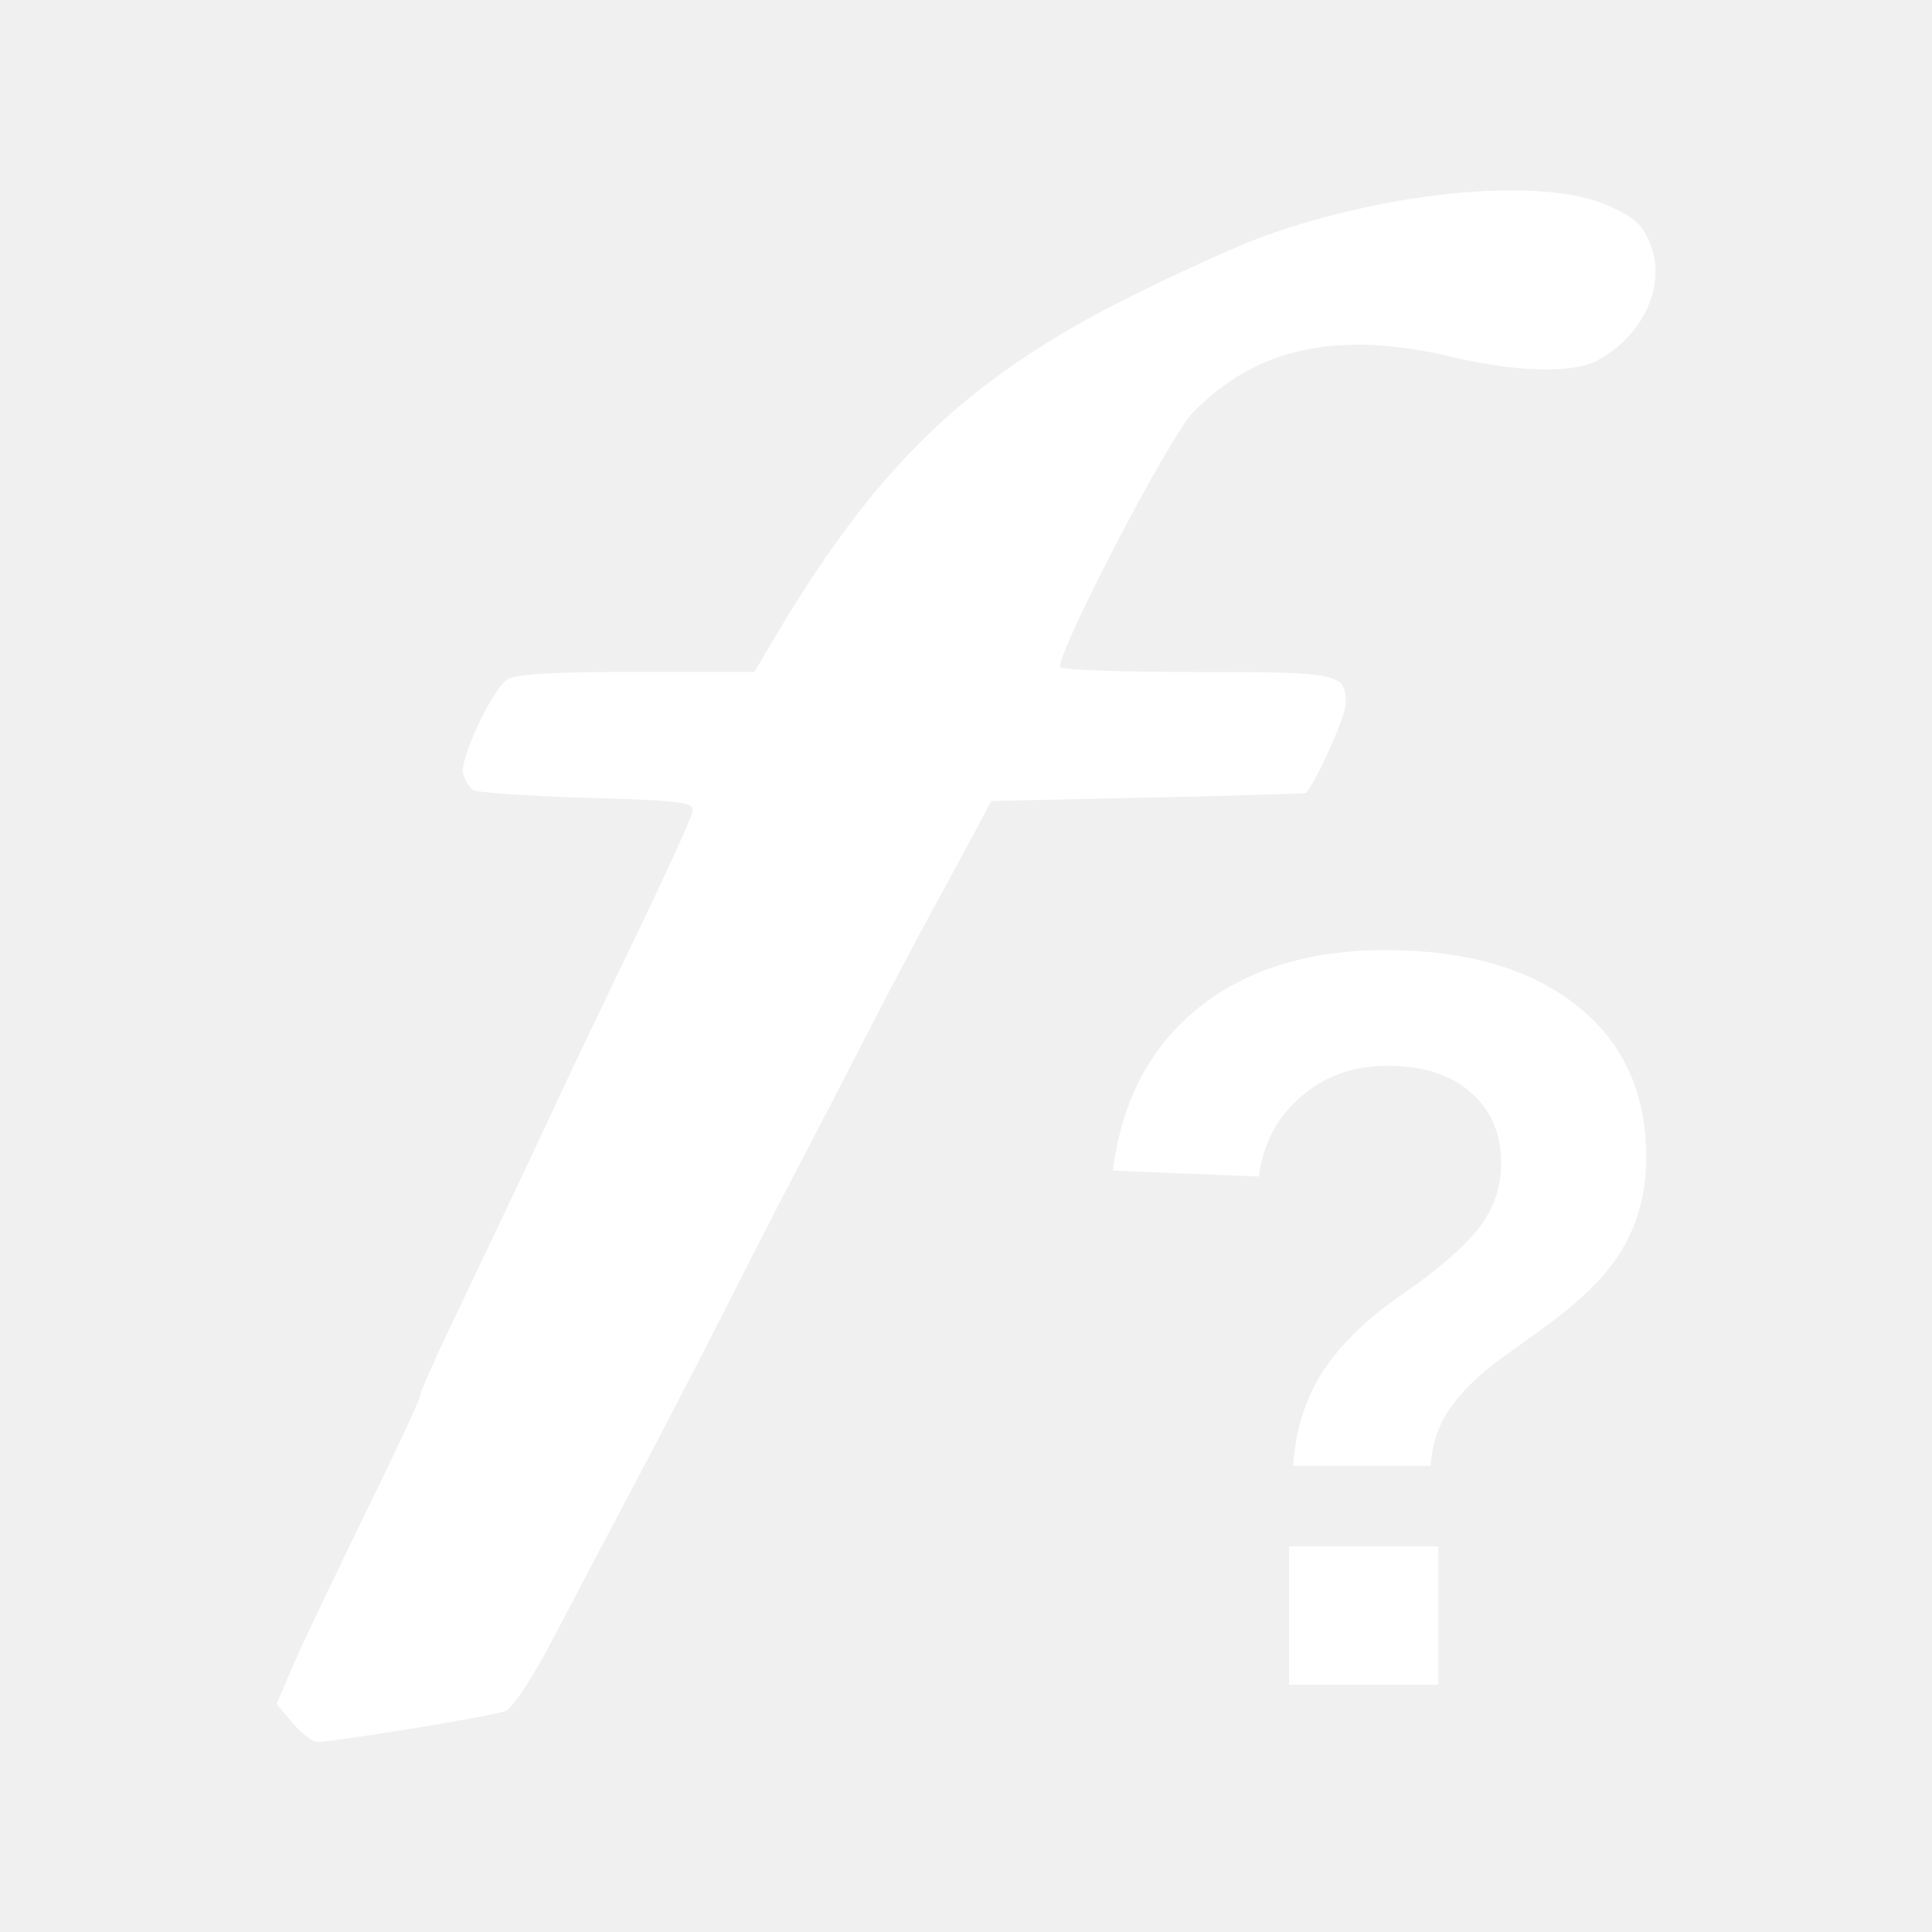
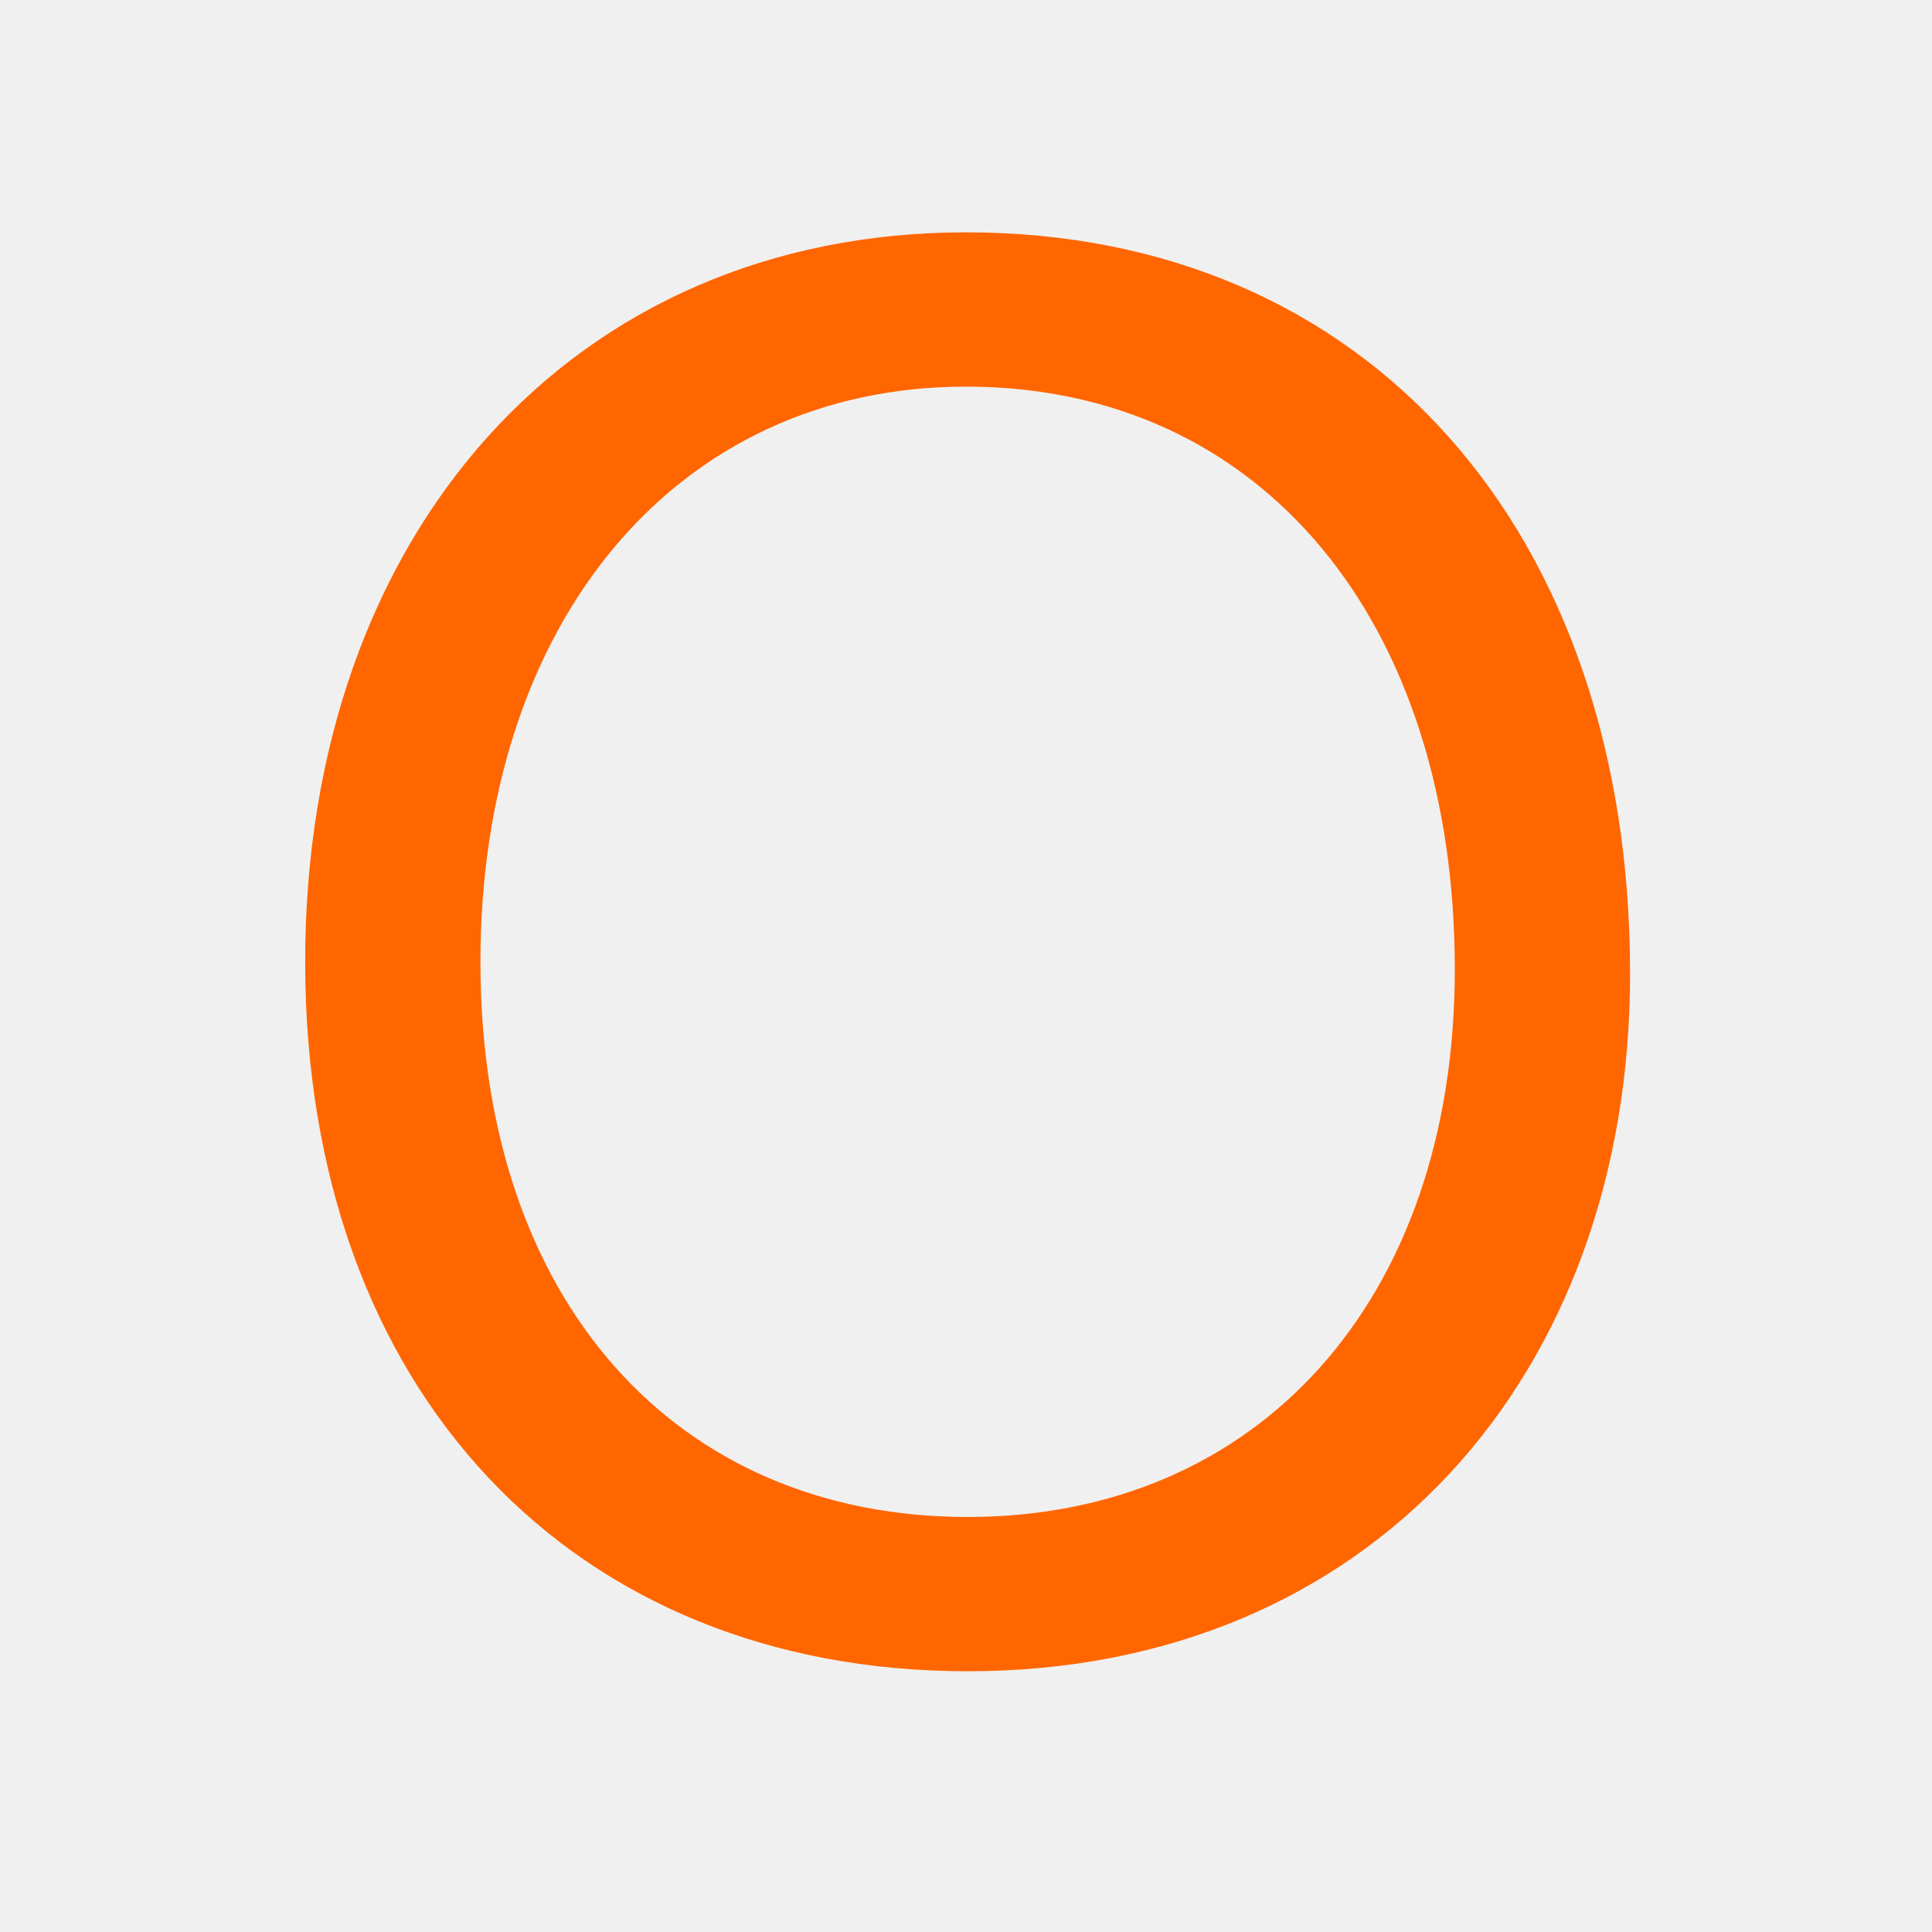
<svg xmlns="http://www.w3.org/2000/svg" width="36" height="36" id="svg2" version="1.1">
  <defs id="defs4" />
  <g id="layer1" transform="translate(163.4366,-1112.542)">
    <rect style="fill:#ffffff" id="rect3004" width="1.768" height="1.641" x="-39.27" y="-2.891" transform="translate(0,1016.362)" />
-     <text xml:space="preserve" style="font-size:19.608px;font-style:normal;font-weight:normal;line-height:125%;letter-spacing:0px;word-spacing:0px;fill:#ffffff;fill-opacity:1;stroke:none;font-family:Sans" x="-143.606" y="1143.933" id="text3791">
-       <tspan id="tspan3793" x="-143.606" y="1143.933" style="font-style:normal;font-variant:normal;font-weight:bold;font-stretch:normal;fill:#ffffff;font-family:Liberation Sans;-inkscape-font-specification:Liberation Sans Bold">?</tspan>
+     <text xml:space="preserve" style="font-size:35.065px;font-style:normal;font-weight:normal;line-height:125%;letter-spacing:0px;word-spacing:0px;fill:#ff6600;fill-opacity:1;stroke:none;font-family:Sans" x="-159.077" y="1143.06" id="text3790-1">
+       <tspan id="tspan3792-7" x="-159.077" y="1143.06" style="font-style:normal;font-variant:normal;font-weight:normal;font-stretch:normal;fill:#ff6600;font-family:HelveticaNeue;-inkscape-font-specification:HelveticaNeue">O</tspan>
    </text>
-     <path style="fill:#ffffff;fill-opacity:1" d="m -157.986,1144.645 -0.297,-0.352 0.237,-0.556 c 0.223,-0.523 0.625,-1.368 1.908,-4.01 0.296,-0.61 0.538,-1.153 0.538,-1.206 0,-0.054 0.271,-0.663 0.601,-1.354 0.801,-1.674 1.699,-3.571 2.065,-4.364 0.164,-0.355 0.764,-1.611 1.334,-2.793 0.57,-1.181 1.051,-2.237 1.069,-2.345 0.029,-0.177 -0.175,-0.204 -1.961,-0.257 -1.096,-0.032 -2.053,-0.097 -2.126,-0.145 -0.073,-0.048 -0.158,-0.186 -0.19,-0.307 -0.068,-0.259 0.527,-1.534 0.814,-1.747 0.142,-0.106 0.823,-0.147 2.407,-0.147 l 2.209,0 0.32,-0.543 c 1.949,-3.315 3.652,-4.948 6.769,-6.493 0.903,-0.448 2.011,-0.945 2.463,-1.104 2.381,-0.842 5.156,-1.082 6.353,-0.55 0.489,0.217 0.642,0.356 0.786,0.715 0.308,0.77 -0.132,1.725 -1.006,2.182 -0.445,0.233 -1.508,0.204 -2.652,-0.069 -2.147,-0.515 -3.678,-0.19 -4.867,1.033 -0.45,0.462 -2.579,4.559 -2.465,4.743 0.03,0.048 1.175,0.088 2.545,0.088 2.667,0 2.772,0.022 2.772,0.589 0,0.228 -0.528,1.411 -0.742,1.663 -0.011,0.016 -1.336,0.053 -2.943,0.088 l -2.922,0.063 -0.255,0.483 c -0.14,0.265 -0.512,0.952 -0.825,1.524 -0.313,0.573 -0.881,1.649 -1.261,2.391 -0.38,0.742 -0.927,1.797 -1.215,2.345 -0.288,0.548 -0.925,1.788 -1.415,2.756 -0.49,0.967 -1.27,2.471 -1.733,3.342 -0.463,0.871 -1.127,2.131 -1.476,2.8 -0.362,0.694 -0.735,1.259 -0.869,1.315 -0.224,0.093 -3.167,0.576 -3.509,0.576 -0.09,0 -0.297,-0.159 -0.46,-0.352 z" id="path3845" />
  </g>
</svg>
